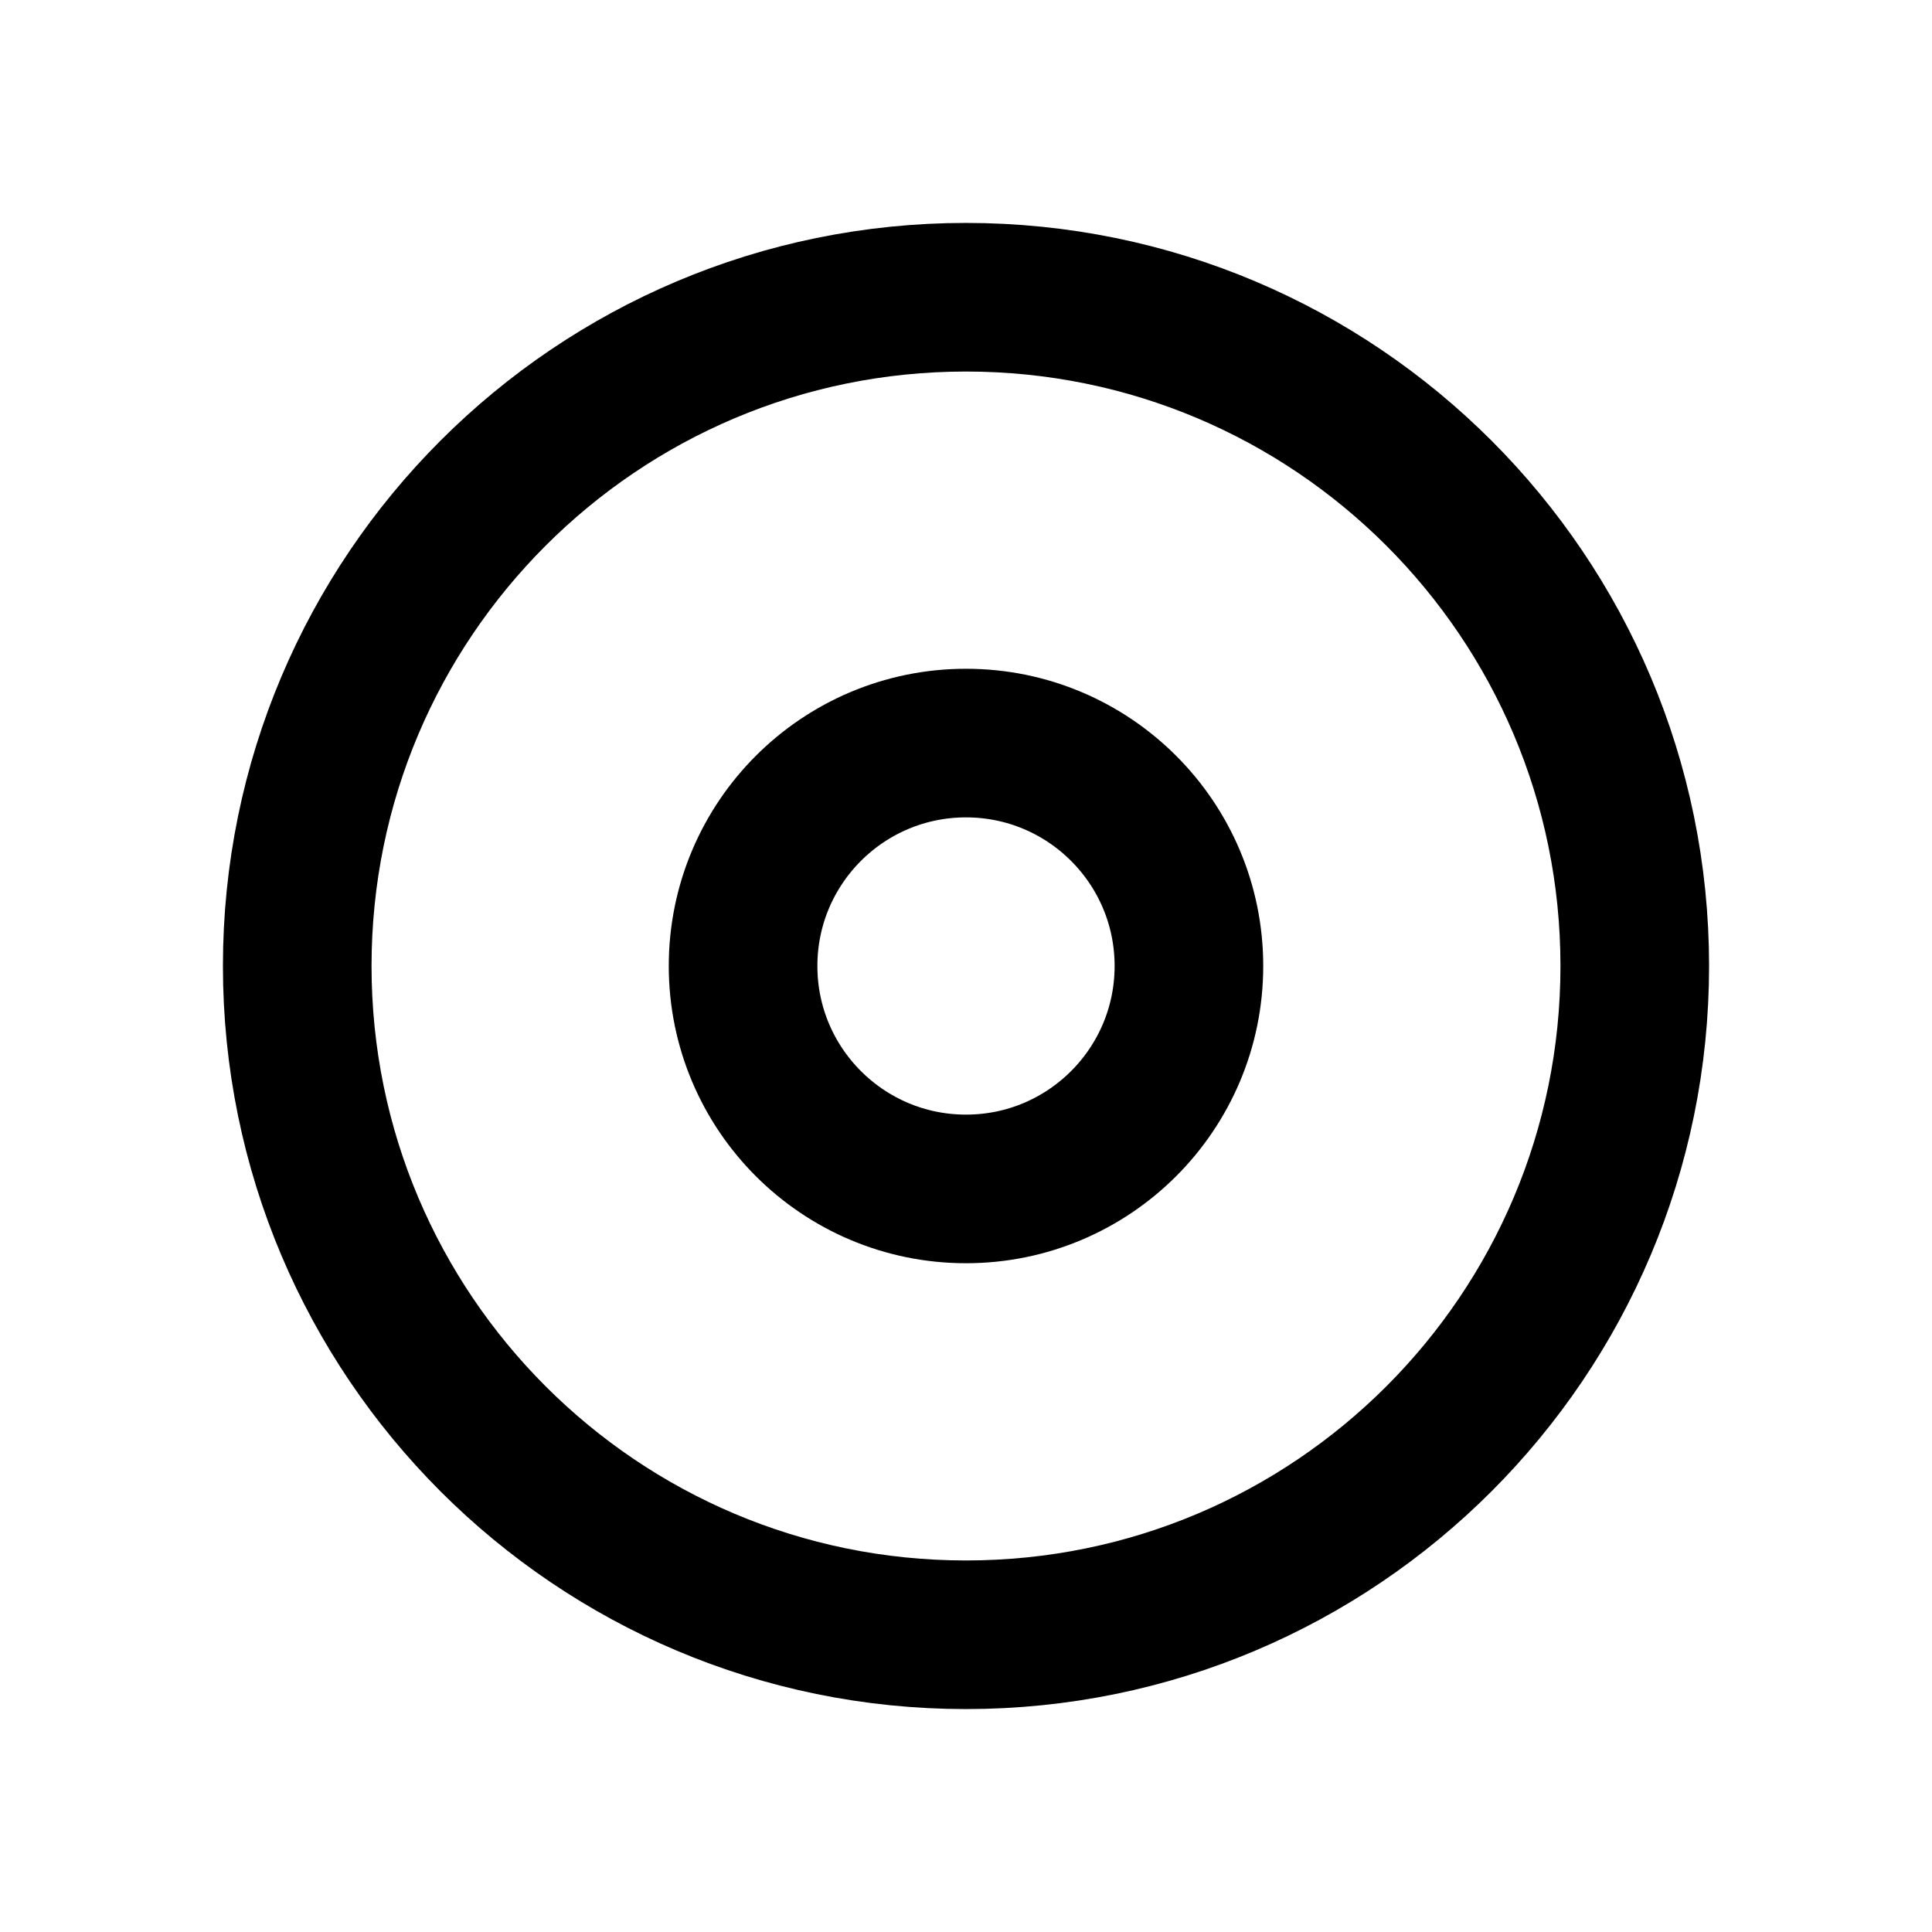
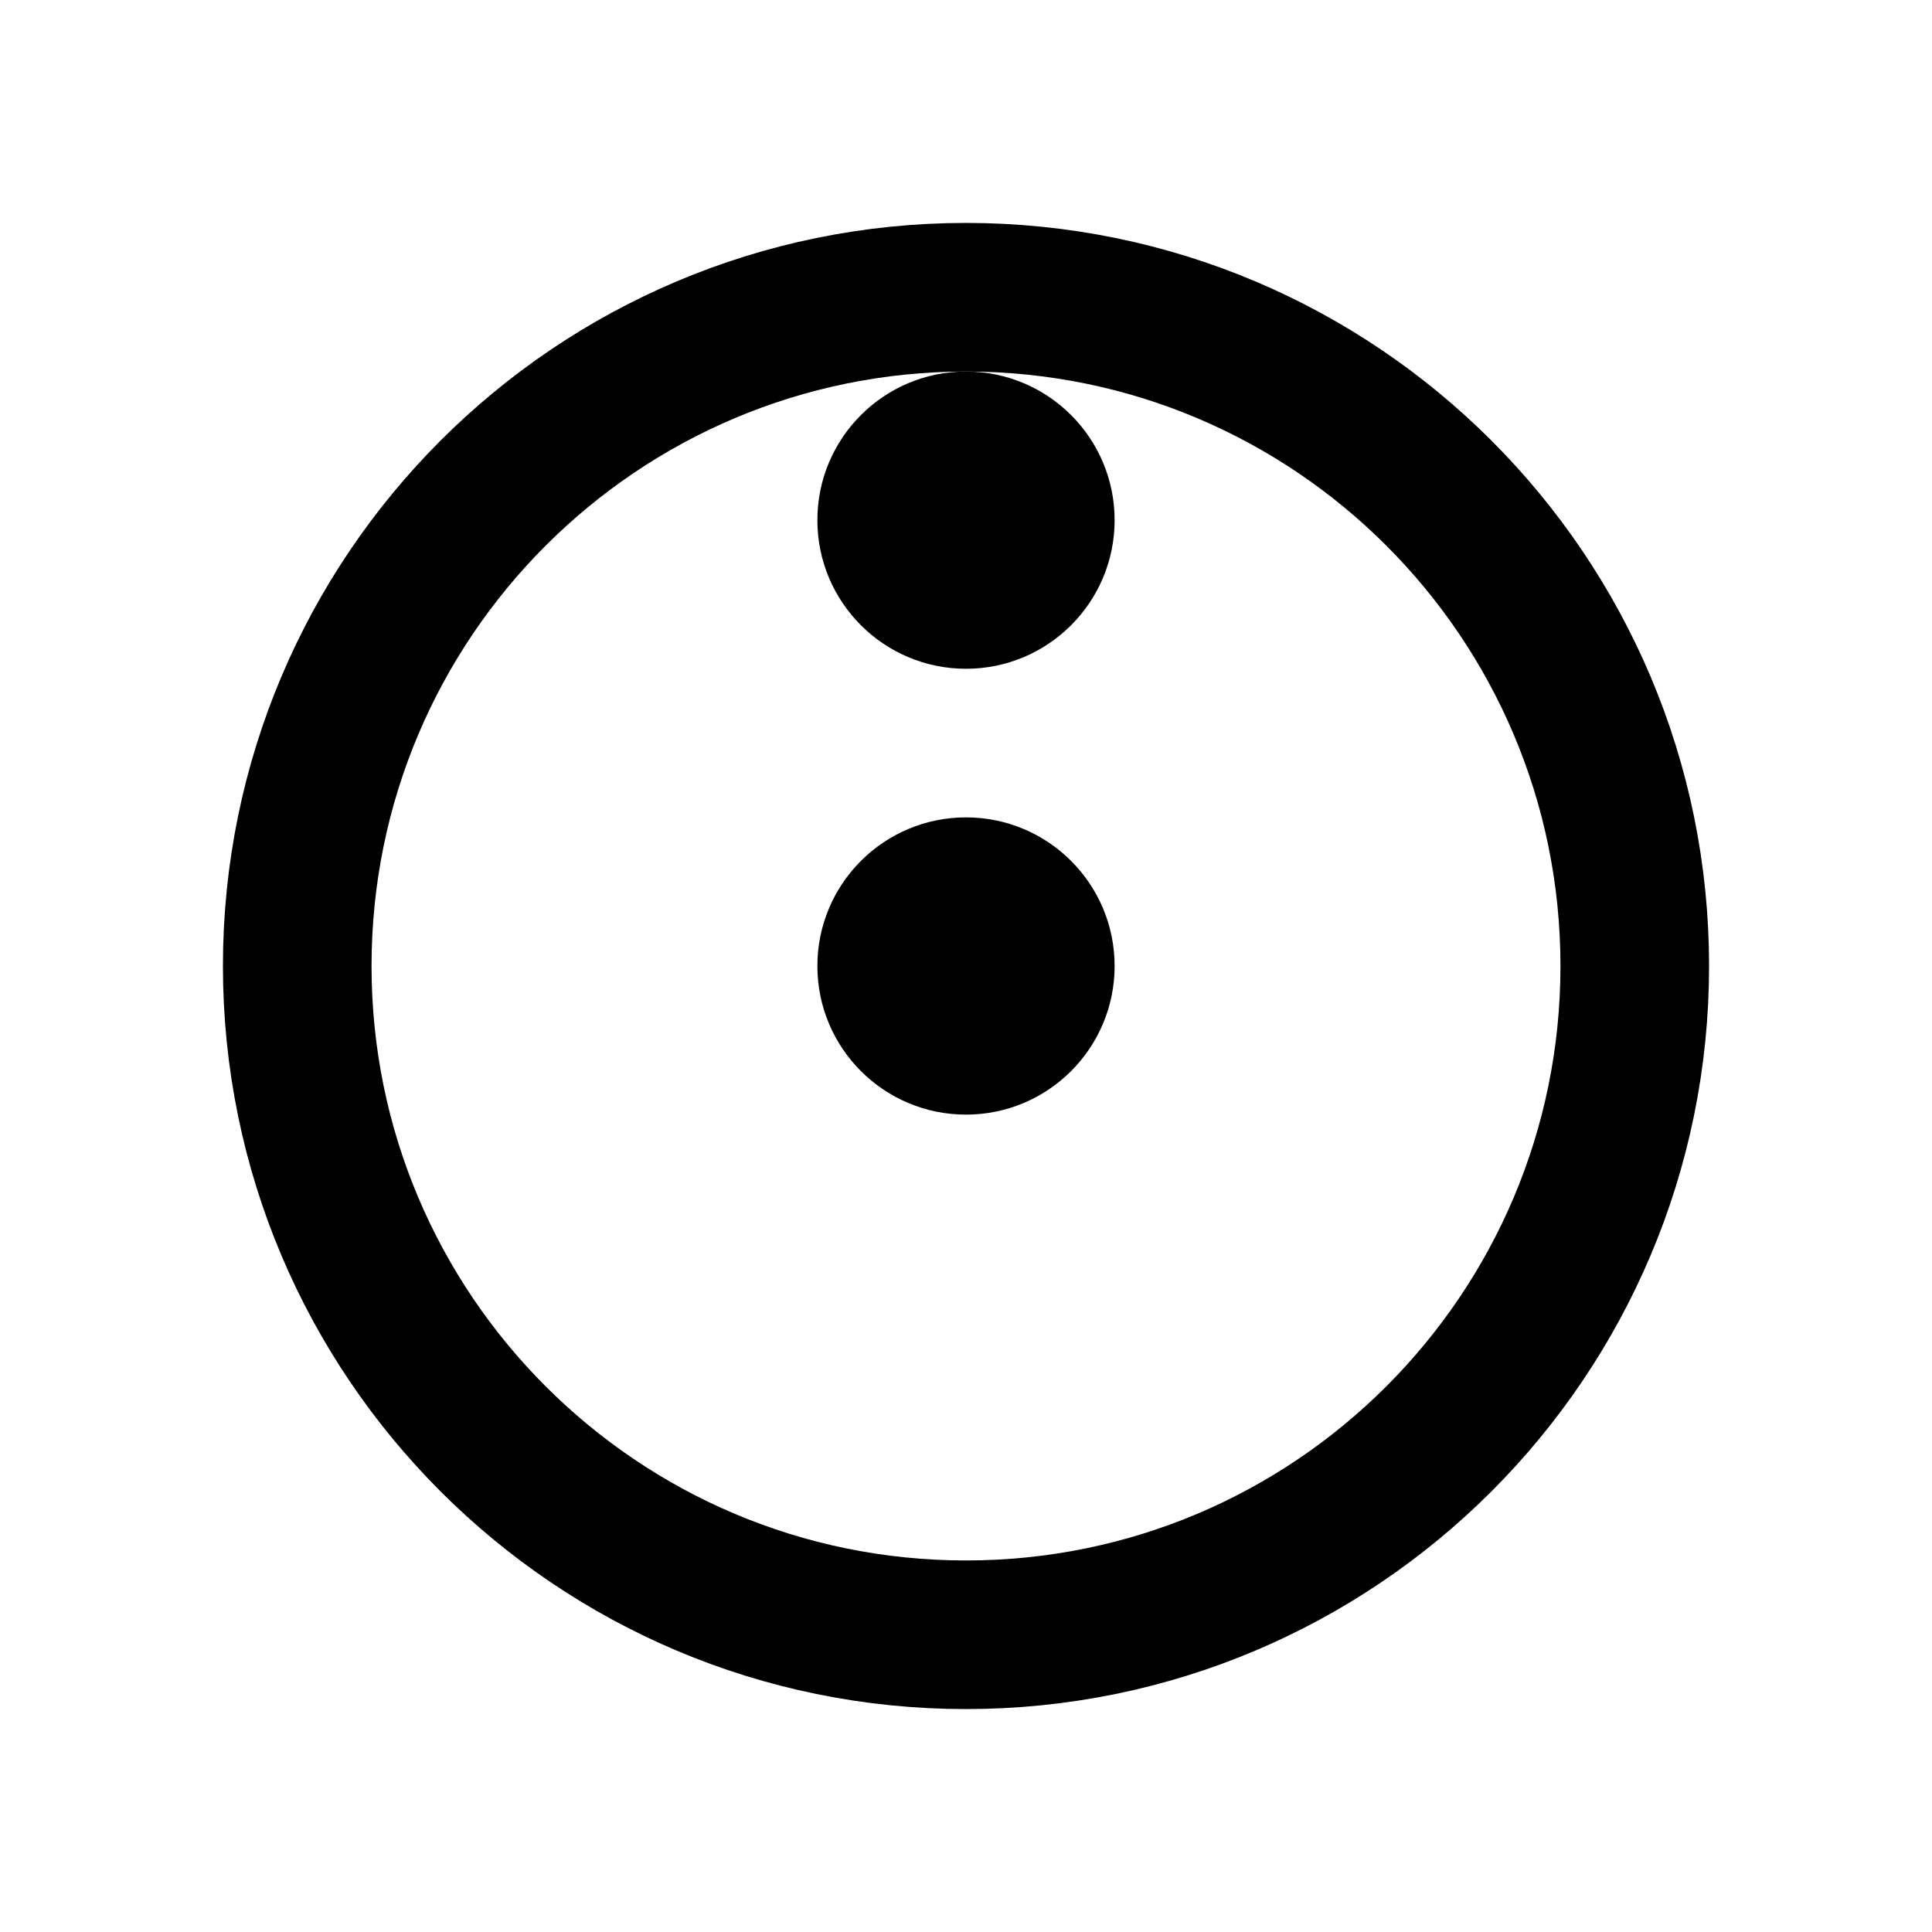
<svg xmlns="http://www.w3.org/2000/svg" width="26" height="26" viewBox="0 0 26 26" fill="none">
  <circle cx="13" cy="13" r="9" stroke-width="2" stroke="currentColor" />
-   <circle cx="13" cy="13" r="3" stroke-width="2" stroke="currentColor" />
+   <circle cx="13" cy="13" r="2" fill="currentColor" />
+   <circle cx="13" cy="7" r="2" fill="currentColor" />
</svg>
